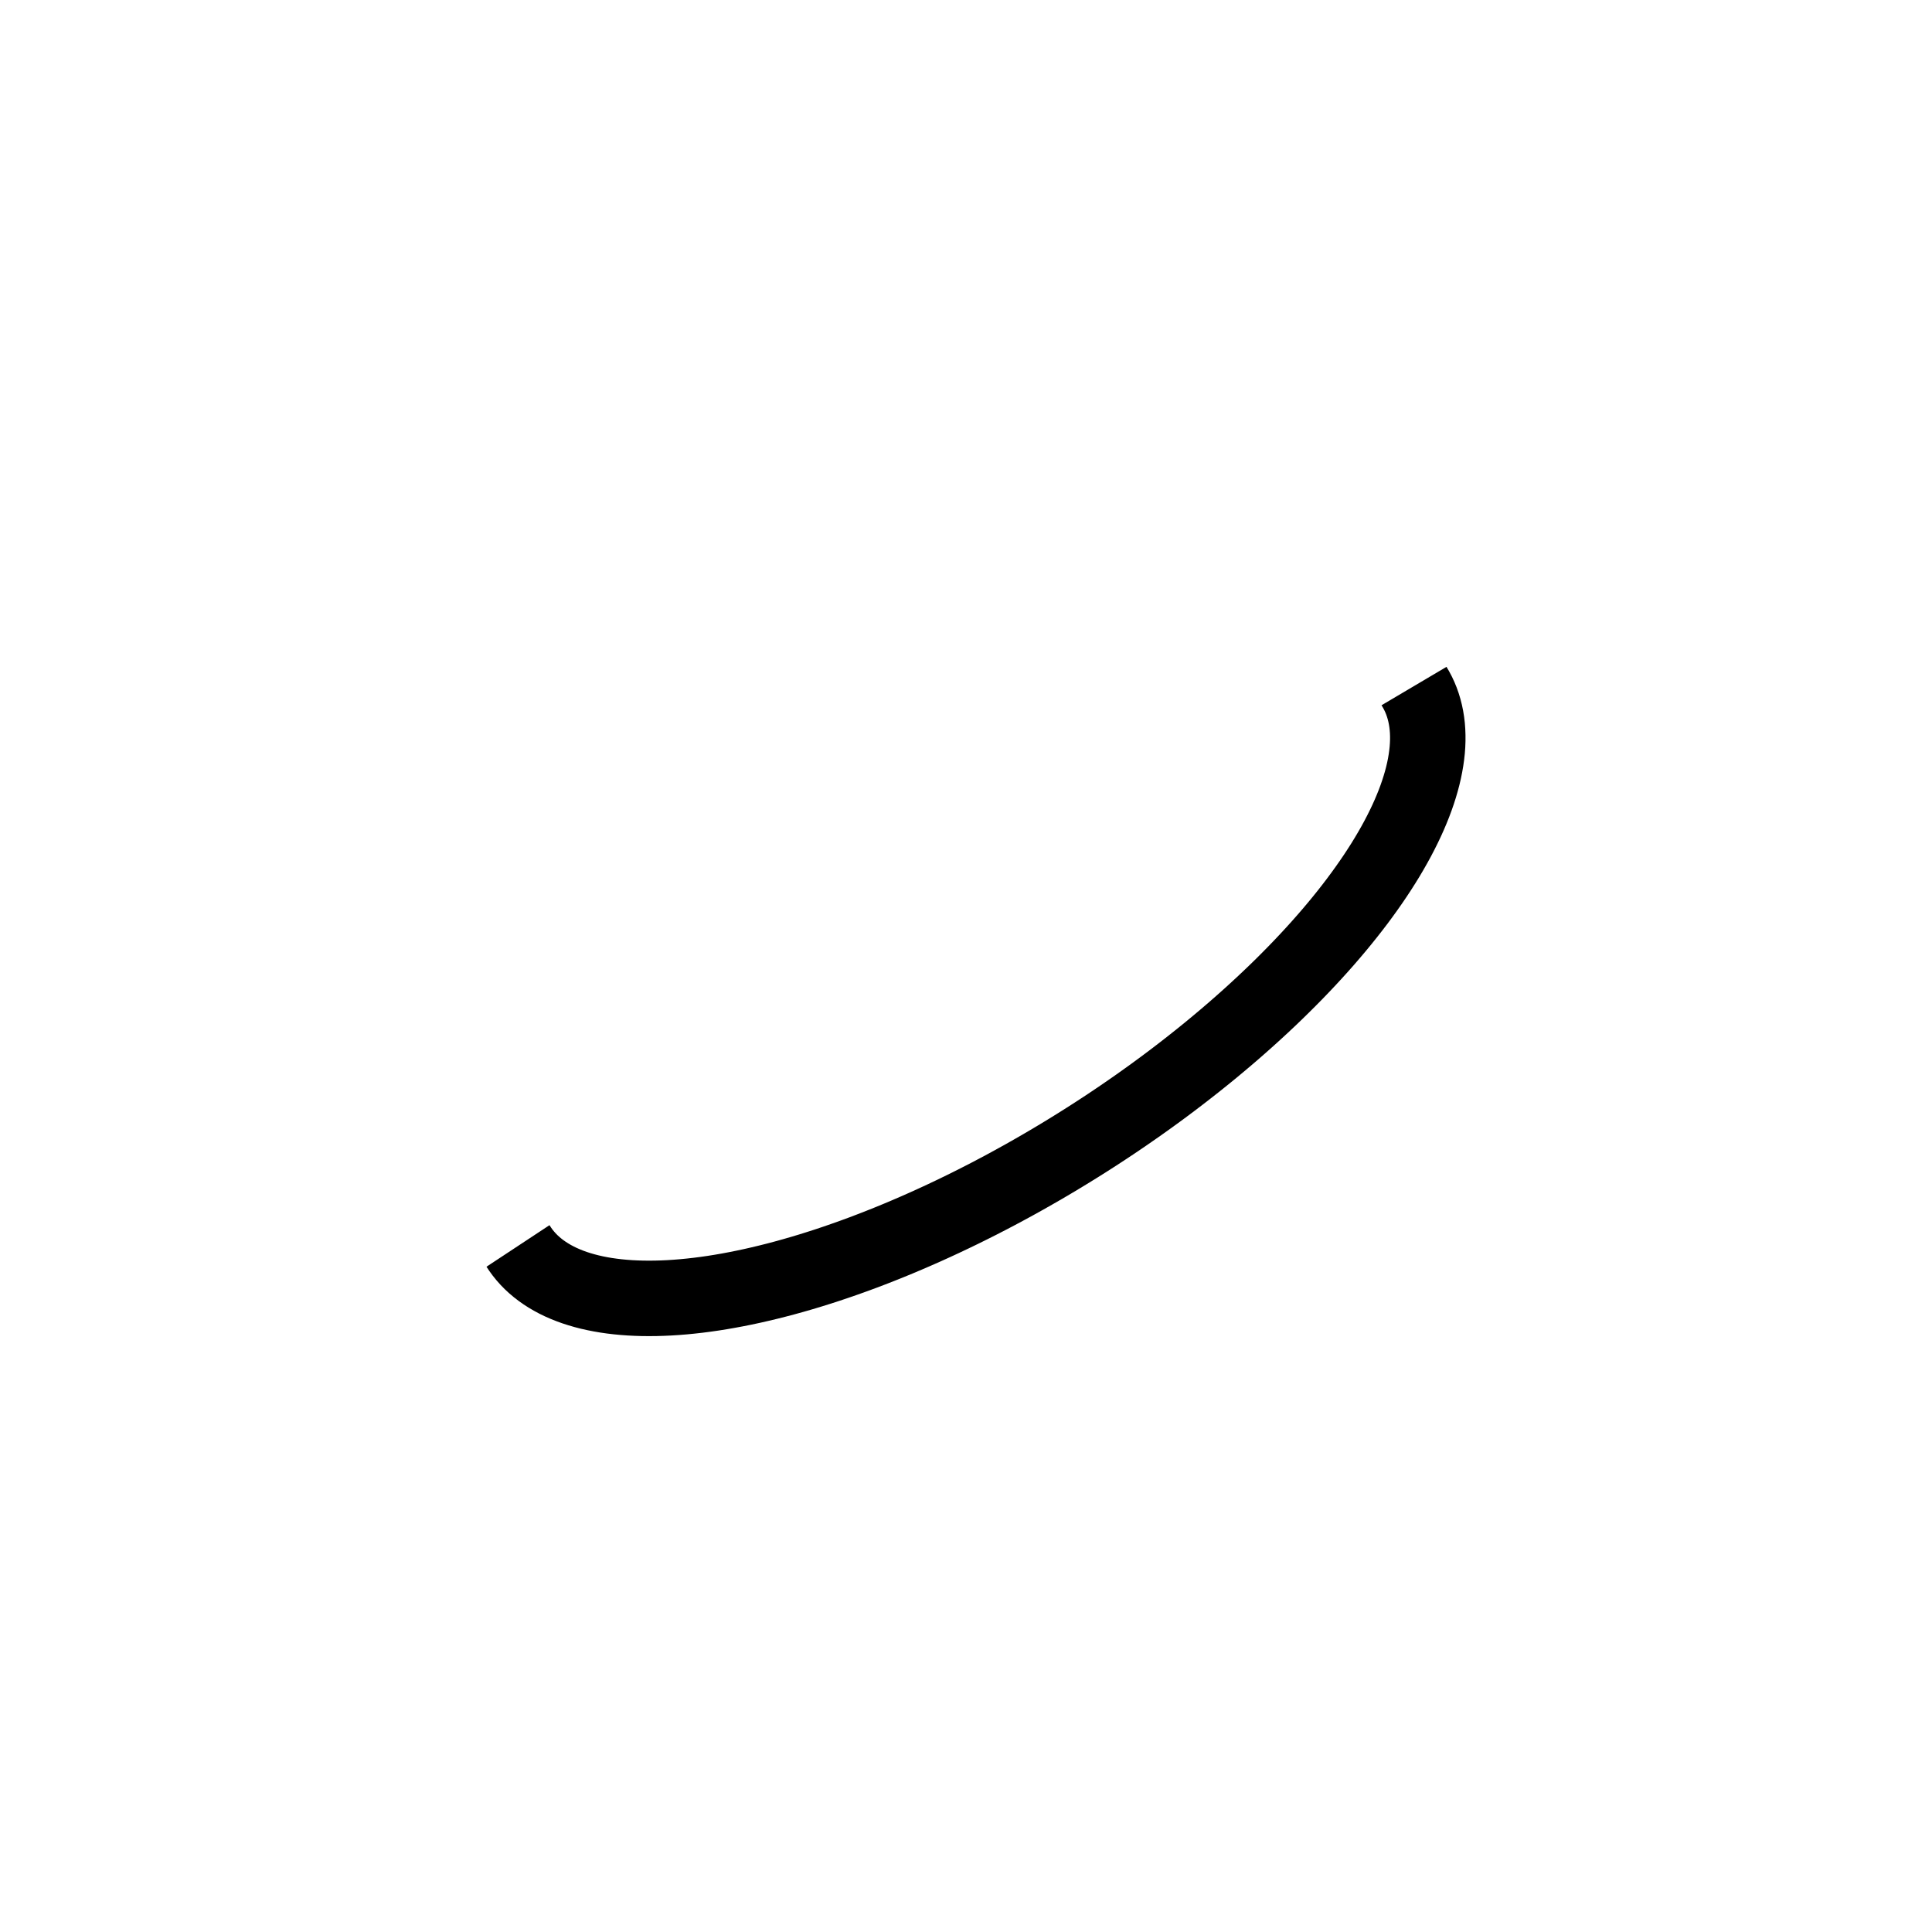
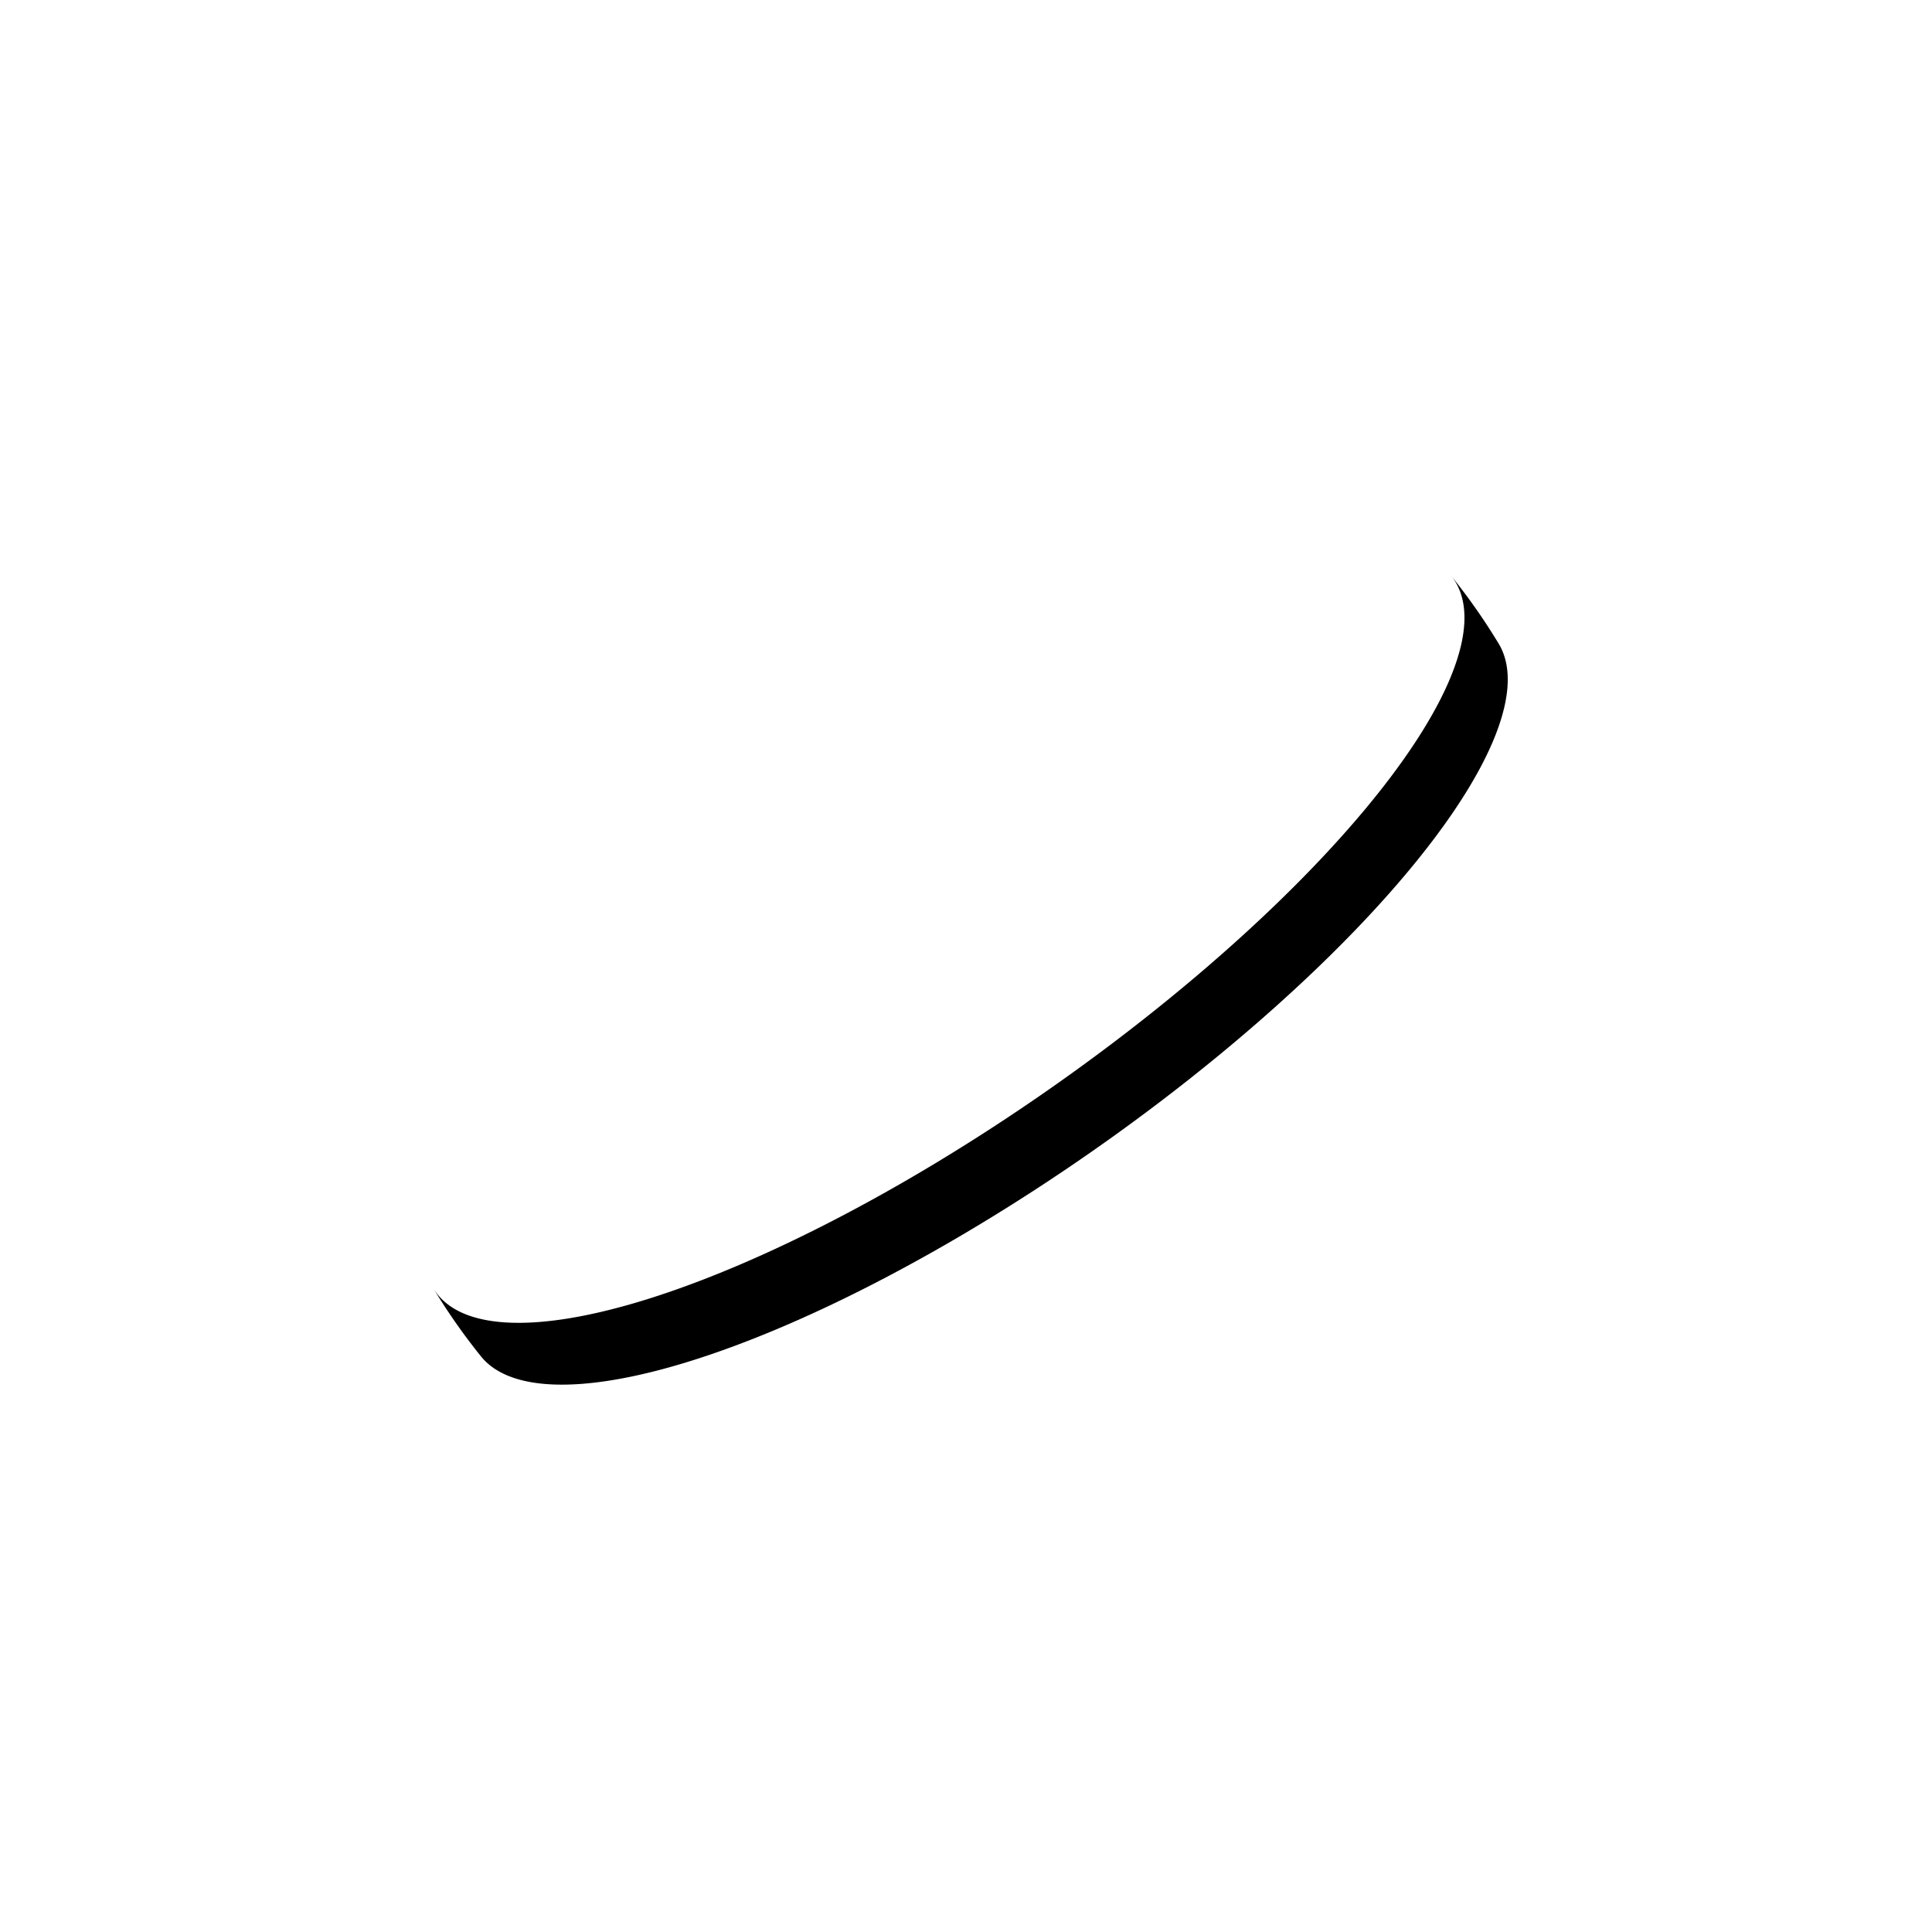
<svg xmlns="http://www.w3.org/2000/svg" width="1024" height="1024" viewBox="0 0 1024 1024">
-   <path fill="#000000" fill-rule="nonzero" d="M732.24 373.80L733.11 375.27L733.68 376.36L734.21 377.48L734.69 378.66L735.12 379.88L735.51 381.17L735.85 382.51L736.14 383.92L736.38 385.39L736.56 386.94L736.69 388.56L736.75 390.25L736.75 392.02L736.68 393.86L736.54 395.78L736.32 397.77L736.03 399.83L735.67 401.96L735.22 404.16L734.69 406.43L734.07 408.76L733.37 411.15L732.58 413.61L731.71 416.12L730.75 418.69L729.69 421.31L728.56 423.98L727.33 426.71L726.01 429.47L724.60 432.29L723.11 435.15L721.53 438.04L719.85 440.98L718.09 443.95L716.25 446.96L714.31 449.99L712.30 453.06L710.19 456.16L708.00 459.28L705.73 462.43L703.38 465.60L700.94 468.80L698.43 472.01L695.83 475.24L693.16 478.48L690.41 481.74L687.58 485.01L684.68 488.30L681.70 491.59L678.65 494.89L675.53 498.20L672.34 501.51L669.08 504.82L665.76 508.14L662.37 511.45L658.91 514.76L655.39 518.07L651.81 521.38L648.17 524.68L644.47 527.97L640.72 531.25L636.91 534.52L633.04 537.78L629.13 541.03L625.16 544.26L621.14 547.47L617.08 550.67L612.97 553.85L608.82 557.01L604.63 560.14L600.39 563.26L596.12 566.34L591.81 569.41L587.46 572.44L583.08 575.45L578.67 578.43L574.23 581.38L569.76 584.29L565.27 587.17L560.75 590.02L556.21 592.83L551.65 595.61L547.07 598.35L542.48 601.04L537.87 603.70L533.25 606.32L528.61 608.89L523.97 611.43L519.32 613.91L514.67 616.36L510.01 618.75L505.35 621.10L500.69 623.40L496.04 625.65L491.39 627.85L486.74 630.00L482.11 632.10L477.49 634.14L472.88 636.13L468.28 638.07L463.70 639.95L459.14 641.77L454.60 643.54L450.08 645.26L445.59 646.91L441.12 648.50L436.69 650.04L432.28 651.52L427.91 652.93L423.57 654.29L419.26 655.58L415.00 656.81L410.78 657.98L406.60 659.09L402.46 660.13L398.37 661.11L394.33 662.03L390.34 662.88L386.40 663.67L382.52 664.40L378.70 665.06L374.93 665.66L371.22 666.19L367.58 666.66L364.00 667.06L360.49 667.40L357.05 667.68L353.68 667.90L350.38 668.05L347.16 668.14L344.01 668.17L340.94 668.14L337.96 668.05L335.06 667.91L332.24 667.70L329.51 667.44L326.87 667.12L324.32 666.76L321.86 666.34L319.49 665.87L317.22 665.35L315.05 664.79L312.97 664.19L310.99 663.55L309.11 662.87L307.33 662.15L305.64 661.41L304.05 660.63L302.56 659.84L301.16 659.01L299.85 658.17L298.62 657.31L297.48 656.43L296.43 655.54L295.44 654.63L294.53 653.70L293.69 652.75L292.90 651.79L292.18 650.80L291.24 649.37L257.85 671.39L259.34 673.63L261.22 676.20L263.22 678.67L265.34 681.05L267.57 683.32L269.91 685.49L272.35 687.55L274.89 689.51L277.51 691.36L280.22 693.10L283.01 694.73L285.87 696.27L288.81 697.70L291.82 699.02L294.89 700.25L298.03 701.39L301.22 702.42L304.48 703.37L307.80 704.23L311.18 704.99L314.61 705.67L318.10 706.27L321.64 706.78L325.24 707.21L328.89 707.56L332.59 707.83L336.35 708.02L340.15 708.14L344.01 708.17L347.92 708.14L351.88 708.02L355.89 707.84L359.94 707.58L364.04 707.25L368.19 706.84L372.39 706.37L376.63 705.82L380.91 705.21L385.24 704.52L389.60 703.76L394.01 702.94L398.46 702.05L402.94 701.09L407.46 700.06L412.02 698.97L416.61 697.81L421.23 696.59L425.89 695.30L430.57 693.95L435.29 692.53L440.03 691.05L444.79 689.51L449.58 687.90L454.39 686.24L459.23 684.51L464.08 682.73L468.95 680.88L473.83 678.98L478.73 677.02L483.65 675.00L488.57 672.92L493.50 670.79L498.45 668.61L503.39 666.37L508.34 664.08L513.30 661.73L518.25 659.34L523.21 656.89L528.16 654.40L533.11 651.85L538.05 649.26L542.98 646.62L547.90 643.94L552.81 641.21L557.71 638.43L562.60 635.62L567.46 632.76L572.31 629.86L577.14 626.92L581.95 623.94L586.73 620.93L591.49 617.88L596.22 614.79L600.93 611.67L605.60 608.51L610.24 605.32L614.84 602.11L619.42 598.86L623.95 595.58L628.45 592.28L632.90 588.95L637.31 585.59L641.68 582.21L646.01 578.81L650.29 575.38L654.52 571.94L658.70 568.47L662.83 564.99L666.91 561.49L670.93 557.97L674.90 554.44L678.81 550.89L682.66 547.34L686.46 543.77L690.19 540.19L693.86 536.60L697.46 533.01L701.01 529.41L704.48 525.80L707.89 522.19L711.23 518.57L714.50 514.96L717.70 511.34L720.82 507.72L723.88 504.10L726.86 500.48L729.76 496.87L732.59 493.26L735.34 489.66L738.01 486.06L740.60 482.46L743.12 478.87L745.55 475.29L747.90 471.72L750.16 468.16L752.35 464.61L754.44 461.07L756.45 457.54L758.38 454.02L760.21 450.51L761.96 447.01L763.62 443.53L765.19 440.05L766.66 436.59L768.04 433.15L769.33 429.71L770.52 426.29L771.61 422.88L772.60 419.49L773.50 416.10L774.29 412.73L774.97 409.38L775.55 406.03L776.02 402.70L776.38 399.39L776.62 396.09L776.74 392.80L776.74 389.54L776.62 386.29L776.38 383.07L776.00 379.87L775.49 376.70L774.84 373.56L774.05 370.46L773.13 367.41L772.07 364.41L770.86 361.46L769.52 358.58L768.03 355.76L766.67 353.44Z" />
+   <path fill="#000000" fill-rule="nonzero" d="M769.11 305.14L769.65 305.83L770.17 306.53L770.66 307.25L771.14 307.98L771.59 308.73L772.03 309.49L772.44 310.27L772.83 311.06L773.20 311.87L773.54 312.69L773.87 313.52L774.17 314.37L774.46 315.24L774.72 316.11L774.96 317.00L775.18 317.91L775.38 318.83L775.55 319.76L775.71 320.71L775.84 321.67L775.95 322.64L776.04 323.63L776.11 324.63L776.16 325.64L776.19 326.67L776.19 327.71L776.17 328.77L776.13 329.83L776.07 330.91L775.99 332.00L775.89 333.11L775.76 334.23L775.62 335.36L775.45 336.50L775.26 337.66L775.05 338.83L774.82 340.01L774.56 341.20L774.29 342.40L773.99 343.62L773.67 344.85L773.33 346.09L772.97 347.34L772.59 348.60L772.19 349.88L771.76 351.16L771.32 352.46L770.85 353.77L770.36 355.09L769.85 356.42L769.32 357.76L768.77 359.11L768.20 360.48L767.61 361.85L767.00 363.23L766.36 364.63L765.71 366.03L765.03 367.45L764.33 368.87L763.62 370.31L762.88 371.75L762.12 373.21L761.34 374.67L760.54 376.14L759.72 377.63L758.88 379.12L758.02 380.62L757.14 382.13L756.24 383.65L755.32 385.17L754.39 386.71L753.43 388.25L752.45 389.81L751.45 391.37L750.43 392.94L749.39 394.51L748.33 396.10L747.26 397.69L746.16 399.29L745.04 400.90L743.91 402.52L742.76 404.14L741.58 405.77L740.39 407.41L739.18 409.05L737.95 410.70L736.71 412.36L735.44 414.02L734.16 415.69L732.86 417.37L731.54 419.05L730.20 420.74L728.84 422.43L727.47 424.13L726.07 425.84L724.67 427.55L723.24 429.27L721.79 430.99L720.33 432.71L718.85 434.45L717.36 436.18L715.84 437.92L714.32 439.67L712.77 441.42L711.21 443.17L709.63 444.93L708.03 446.69L706.42 448.46L704.79 450.23L703.15 452.00L701.49 453.78L699.81 455.56L698.12 457.34L696.41 459.13L694.69 460.91L692.96 462.71L691.20 464.50L689.44 466.30L687.65 468.10L685.86 469.90L684.05 471.70L682.22 473.50L680.38 475.31L678.53 477.12L676.66 478.93L674.78 480.74L672.89 482.55L670.98 484.36L669.06 486.18L667.12 487.99L665.18 489.81L663.22 491.62L661.24 493.44L659.26 495.26L657.26 497.07L655.25 498.89L653.23 500.70L651.19 502.52L649.15 504.33L647.09 506.15L645.02 507.96L642.94 509.77L640.85 511.59L638.75 513.40L636.63 515.20L634.51 517.01L632.37 518.82L630.23 520.62L628.07 522.42L625.91 524.22L623.73 526.02L621.55 527.81L619.36 529.61L617.15 531.40L614.94 533.18L612.72 534.97L610.49 536.75L608.25 538.53L606.01 540.30L603.75 542.07L601.49 543.84L599.22 545.60L596.94 547.36L594.65 549.12L592.36 550.87L590.06 552.62L587.75 554.36L585.44 556.10L583.12 557.83L580.79 559.56L578.45 561.28L576.11 563.00L573.77 564.72L571.42 566.42L569.06 568.13L566.70 569.82L564.33 571.51L561.96 573.20L559.58 574.88L557.20 576.55L554.81 578.22L552.42 579.88L550.03 581.53L547.63 583.18L545.23 584.81L542.82 586.45L540.41 588.07L538.00 589.69L535.58 591.30L533.17 592.91L530.74 594.50L528.32 596.09L525.90 597.67L523.47 599.24L521.04 600.81L518.61 602.36L516.18 603.91L513.75 605.45L511.31 606.98L508.88 608.50L506.44 610.02L504.01 611.52L501.57 613.02L499.13 614.50L496.70 615.98L494.26 617.45L491.83 618.90L489.39 620.35L486.96 621.79L484.53 623.22L482.09 624.64L479.66 626.05L477.24 627.45L474.81 628.83L472.38 630.21L469.96 631.58L467.54 632.94L465.12 634.28L462.71 635.62L460.30 636.94L457.89 638.25L455.48 639.56L453.08 640.85L450.68 642.13L448.29 643.39L445.90 644.65L443.51 645.89L441.13 647.13L438.76 648.35L436.38 649.56L434.02 650.75L431.66 651.94L429.30 653.11L426.95 654.27L424.60 655.42L422.27 656.56L419.93 657.68L417.61 658.79L415.29 659.89L412.97 660.97L410.67 662.05L408.37 663.10L406.07 664.15L403.79 665.18L401.51 666.20L399.24 667.21L396.98 668.20L394.73 669.18L392.48 670.15L390.24 671.10L388.01 672.04L385.79 672.96L383.58 673.87L381.38 674.77L379.19 675.65L377.01 676.52L374.83 677.37L372.67 678.22L370.52 679.04L368.37 679.85L366.24 680.65L364.12 681.43L362.01 682.20L359.91 682.96L357.82 683.70L355.74 684.42L353.67 685.13L351.61 685.82L349.57 686.51L347.54 687.17L345.52 687.82L343.51 688.46L341.51 689.08L339.53 689.68L337.56 690.27L335.60 690.85L333.65 691.41L331.72 691.95L329.80 692.48L327.89 692.99L326.00 693.49L324.12 693.97L322.26 694.44L320.41 694.89L318.57 695.33L316.75 695.75L314.94 696.15L313.14 696.54L311.36 696.92L309.60 697.27L307.85 697.62L306.12 697.94L304.40 698.25L302.69 698.55L301.00 698.83L299.33 699.09L297.67 699.34L296.03 699.57L294.40 699.78L292.79 699.98L291.20 700.16L289.62 700.33L288.06 700.48L286.52 700.62L284.99 700.74L283.48 700.84L281.99 700.93L280.51 701.00L279.05 701.05L277.61 701.09L276.19 701.12L274.78 701.12L273.39 701.11L272.02 701.09L270.67 701.05L269.33 700.99L268.01 700.92L266.71 700.83L265.43 700.72L264.17 700.60L262.92 700.46L261.70 700.31L260.49 700.14L259.30 699.95L258.13 699.75L256.98 699.54L255.85 699.30L254.74 699.05L253.64 698.79L252.57 698.51L251.52 698.21L250.48 697.90L249.46 697.57L248.47 697.23L247.49 696.87L246.53 696.49L245.60 696.10L244.68 695.69L243.78 695.27L242.91 694.83L242.05 694.38L241.21 693.91L240.40 693.42L239.60 692.92L238.83 692.41L238.07 691.88L237.34 691.33L236.62 690.77L235.93 690.19L235.26 689.60L234.60 688.99L233.97 688.37L233.36 687.73L232.77 687.08L232.20 686.42L231.65 685.73L231.13 685.04L230.62 684.32L230.14 683.60L229.67 682.86L231.11 685.20L232.56 687.54L234.03 689.86L235.52 692.17L237.03 694.47L238.56 696.75L240.11 699.02L241.68 701.28L243.27 703.53L244.87 705.76L246.49 707.98L248.14 710.18L249.80 712.37L251.48 714.55L253.17 716.71L254.89 718.86L255.43 719.52L256.00 720.16L256.58 720.79L257.18 721.41L257.81 722.01L258.45 722.59L259.11 723.17L259.80 723.72L260.50 724.27L261.22 724.79L261.96 725.31L262.72 725.81L263.51 726.29L264.30 726.76L265.12 727.22L265.96 727.66L266.82 728.08L267.69 728.49L268.59 728.89L269.50 729.27L270.44 729.63L271.39 729.98L272.36 730.32L273.35 730.64L274.36 730.95L275.38 731.24L276.43 731.51L277.49 731.78L278.57 732.02L279.67 732.25L280.79 732.47L281.92 732.67L283.08 732.85L284.25 733.02L285.44 733.18L286.64 733.32L287.87 733.44L289.11 733.55L290.37 733.64L291.64 733.72L292.94 733.79L294.25 733.83L295.58 733.87L296.92 733.88L298.28 733.89L299.66 733.87L301.05 733.85L302.47 733.80L303.89 733.74L305.34 733.67L306.80 733.58L308.27 733.48L309.77 733.36L311.27 733.22L312.80 733.07L314.34 732.91L315.89 732.73L317.46 732.53L319.05 732.32L320.65 732.10L322.26 731.86L323.90 731.60L325.54 731.33L327.20 731.04L328.88 730.74L330.57 730.42L332.27 730.09L333.99 729.75L335.72 729.39L337.47 729.01L339.22 728.62L341.00 728.21L342.78 727.79L344.59 727.36L346.40 726.91L348.23 726.44L350.07 725.96L351.92 725.47L353.78 724.96L355.66 724.44L357.55 723.90L359.45 723.35L361.37 722.78L363.30 722.20L365.23 721.60L367.19 720.99L369.15 720.37L371.12 719.73L373.11 719.07L375.10 718.41L377.11 717.73L379.13 717.03L381.16 716.32L383.19 715.60L385.24 714.86L387.30 714.11L389.37 713.35L391.45 712.57L393.54 711.78L395.64 710.97L397.75 710.15L399.87 709.32L402.00 708.47L404.13 707.61L406.28 706.74L408.43 705.85L410.60 704.95L412.77 704.04L414.95 703.12L417.13 702.18L419.33 701.23L421.53 700.26L423.74 699.29L425.96 698.30L428.18 697.29L430.42 696.28L432.66 695.25L434.90 694.21L437.15 693.16L439.41 692.10L441.68 691.02L443.95 689.93L446.22 688.83L448.51 687.72L450.80 686.59L453.09 685.46L455.39 684.31L457.69 683.15L460.00 681.98L462.31 680.80L464.63 679.61L466.95 678.40L469.28 677.19L471.61 675.96L473.95 674.72L476.28 673.47L478.63 672.21L480.97 670.94L483.32 669.66L485.67 668.37L488.02 667.07L490.38 665.76L492.74 664.44L495.10 663.11L497.46 661.76L499.83 660.41L502.20 659.05L504.56 657.68L506.93 656.30L509.31 654.91L511.68 653.51L514.05 652.10L516.43 650.68L518.80 649.25L521.17 647.82L523.55 646.37L525.92 644.92L528.30 643.46L530.67 641.98L533.05 640.50L535.42 639.02L537.79 637.52L540.16 636.02L542.53 634.50L544.90 632.98L547.27 631.46L549.63 629.92L552.00 628.38L554.36 626.83L556.72 625.27L559.07 623.70L561.43 622.13L563.78 620.55L566.13 618.97L568.47 617.37L570.81 615.78L573.15 614.17L575.48 612.56L577.81 610.94L580.14 609.32L582.46 607.68L584.78 606.05L587.09 604.41L589.40 602.76L591.71 601.11L594.00 599.45L596.30 597.78L598.59 596.11L600.87 594.44L603.14 592.76L605.41 591.08L607.68 589.39L609.94 587.70L612.19 586.00L614.43 584.30L616.67 582.59L618.90 580.88L621.13 579.17L623.35 577.45L625.56 575.73L627.76 574.00L629.95 572.28L632.14 570.55L634.32 568.81L636.49 567.07L638.65 565.33L640.80 563.59L642.95 561.84L645.08 560.10L647.21 558.35L649.33 556.59L651.44 554.84L653.54 553.08L655.63 551.32L657.70 549.56L659.77 547.80L661.83 546.04L663.88 544.27L665.92 542.51L667.95 540.74L669.97 538.97L671.97 537.20L673.97 535.43L675.95 533.67L677.92 531.90L679.89 530.12L681.84 528.35L683.77 526.58L685.70 524.81L687.61 523.04L689.52 521.27L691.41 519.50L693.28 517.74L695.15 515.97L697.00 514.20L698.84 512.44L700.66 510.67L702.48 508.91L704.28 507.15L706.06 505.39L707.83 503.63L709.59 501.87L711.34 500.12L713.07 498.36L714.79 496.61L716.49 494.86L718.18 493.12L719.85 491.38L721.51 489.64L723.15 487.90L724.78 486.16L726.40 484.43L728.00 482.71L729.58 480.98L731.15 479.26L732.71 477.54L734.25 475.83L735.77 474.12L737.28 472.41L738.77 470.71L740.24 469.02L741.70 467.32L743.14 465.63L744.57 463.95L745.98 462.27L747.37 460.60L748.75 458.93L750.11 457.27L751.46 455.61L752.78 453.95L754.09 452.31L755.38 450.66L756.66 449.03L757.92 447.40L759.16 445.77L760.38 444.16L761.59 442.54L762.77 440.94L763.94 439.34L765.10 437.75L766.23 436.16L767.35 434.58L768.44 433.01L769.52 431.45L770.59 429.89L771.63 428.34L772.65 426.80L773.66 425.26L774.65 423.73L775.62 422.21L776.57 420.70L777.50 419.20L778.41 417.70L779.31 416.21L780.18 414.73L781.04 413.26L781.87 411.80L782.69 410.35L783.49 408.90L784.27 407.47L785.03 406.04L785.77 404.62L786.49 403.21L787.19 401.81L787.87 400.42L788.53 399.04L789.18 397.67L789.80 396.31L790.40 394.96L790.99 393.62L791.55 392.28L792.09 390.96L792.62 389.65L793.12 388.35L793.60 387.06L794.07 385.78L794.51 384.51L794.93 383.25L795.33 382.00L795.72 380.77L796.08 379.54L796.42 378.32L796.74 377.12L797.05 375.93L797.33 374.75L797.59 373.58L797.83 372.42L798.05 371.27L798.25 370.13L798.43 369.01L798.59 367.90L798.73 366.80L798.85 365.71L798.95 364.64L799.02 363.57L799.08 362.52L799.12 361.48L799.13 360.45L799.13 359.44L799.10 358.44L799.06 357.45L798.99 356.47L798.91 355.51L798.80 354.56L798.67 353.62L798.53 352.69L798.36 351.78L798.17 350.88L797.96 350.00L797.73 349.13L797.48 348.27L797.21 347.42L796.92 346.59L796.61 345.77L796.28 344.96L795.93 344.17L795.56 343.39L795.17 342.63L794.76 341.88L794.33 341.14L792.89 338.80L791.44 336.46L789.97 334.14L788.48 331.83L786.97 329.53L785.44 327.25L783.89 324.98L782.32 322.72L780.73 320.47L779.13 318.24L777.51 316.02L775.86 313.82L774.20 311.63L772.52 309.45L770.83 307.29Z" />
</svg>
